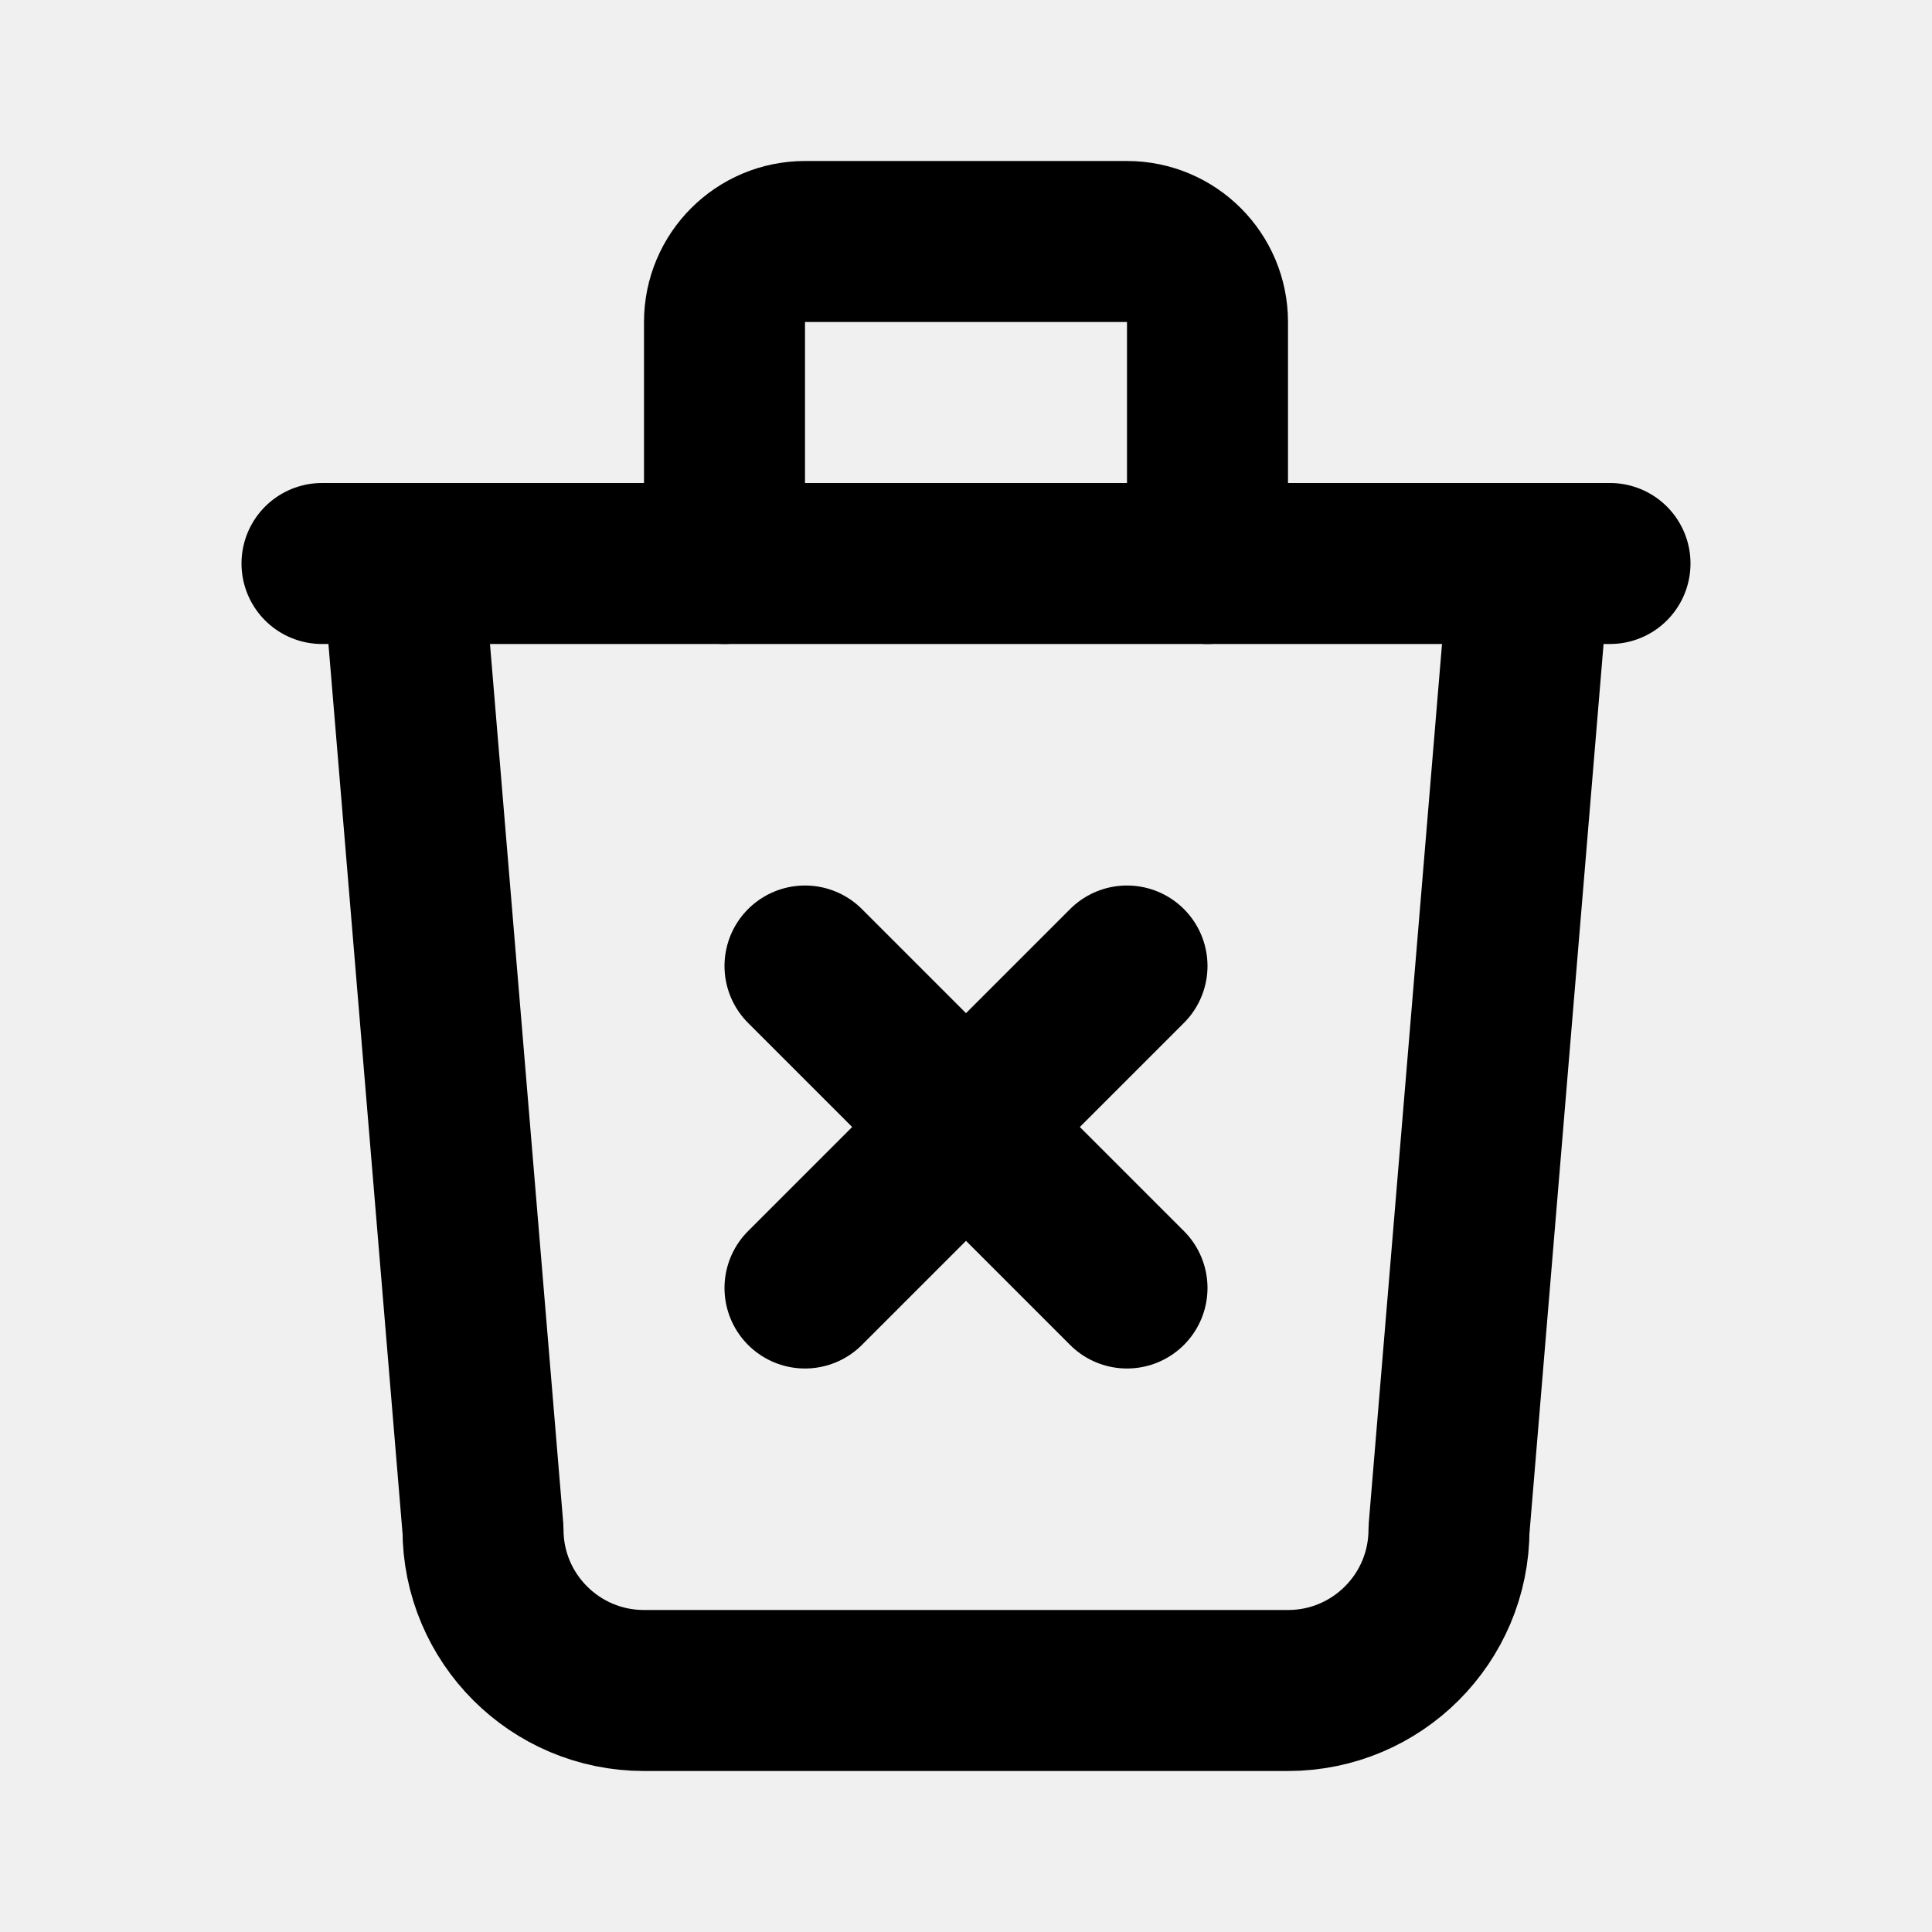
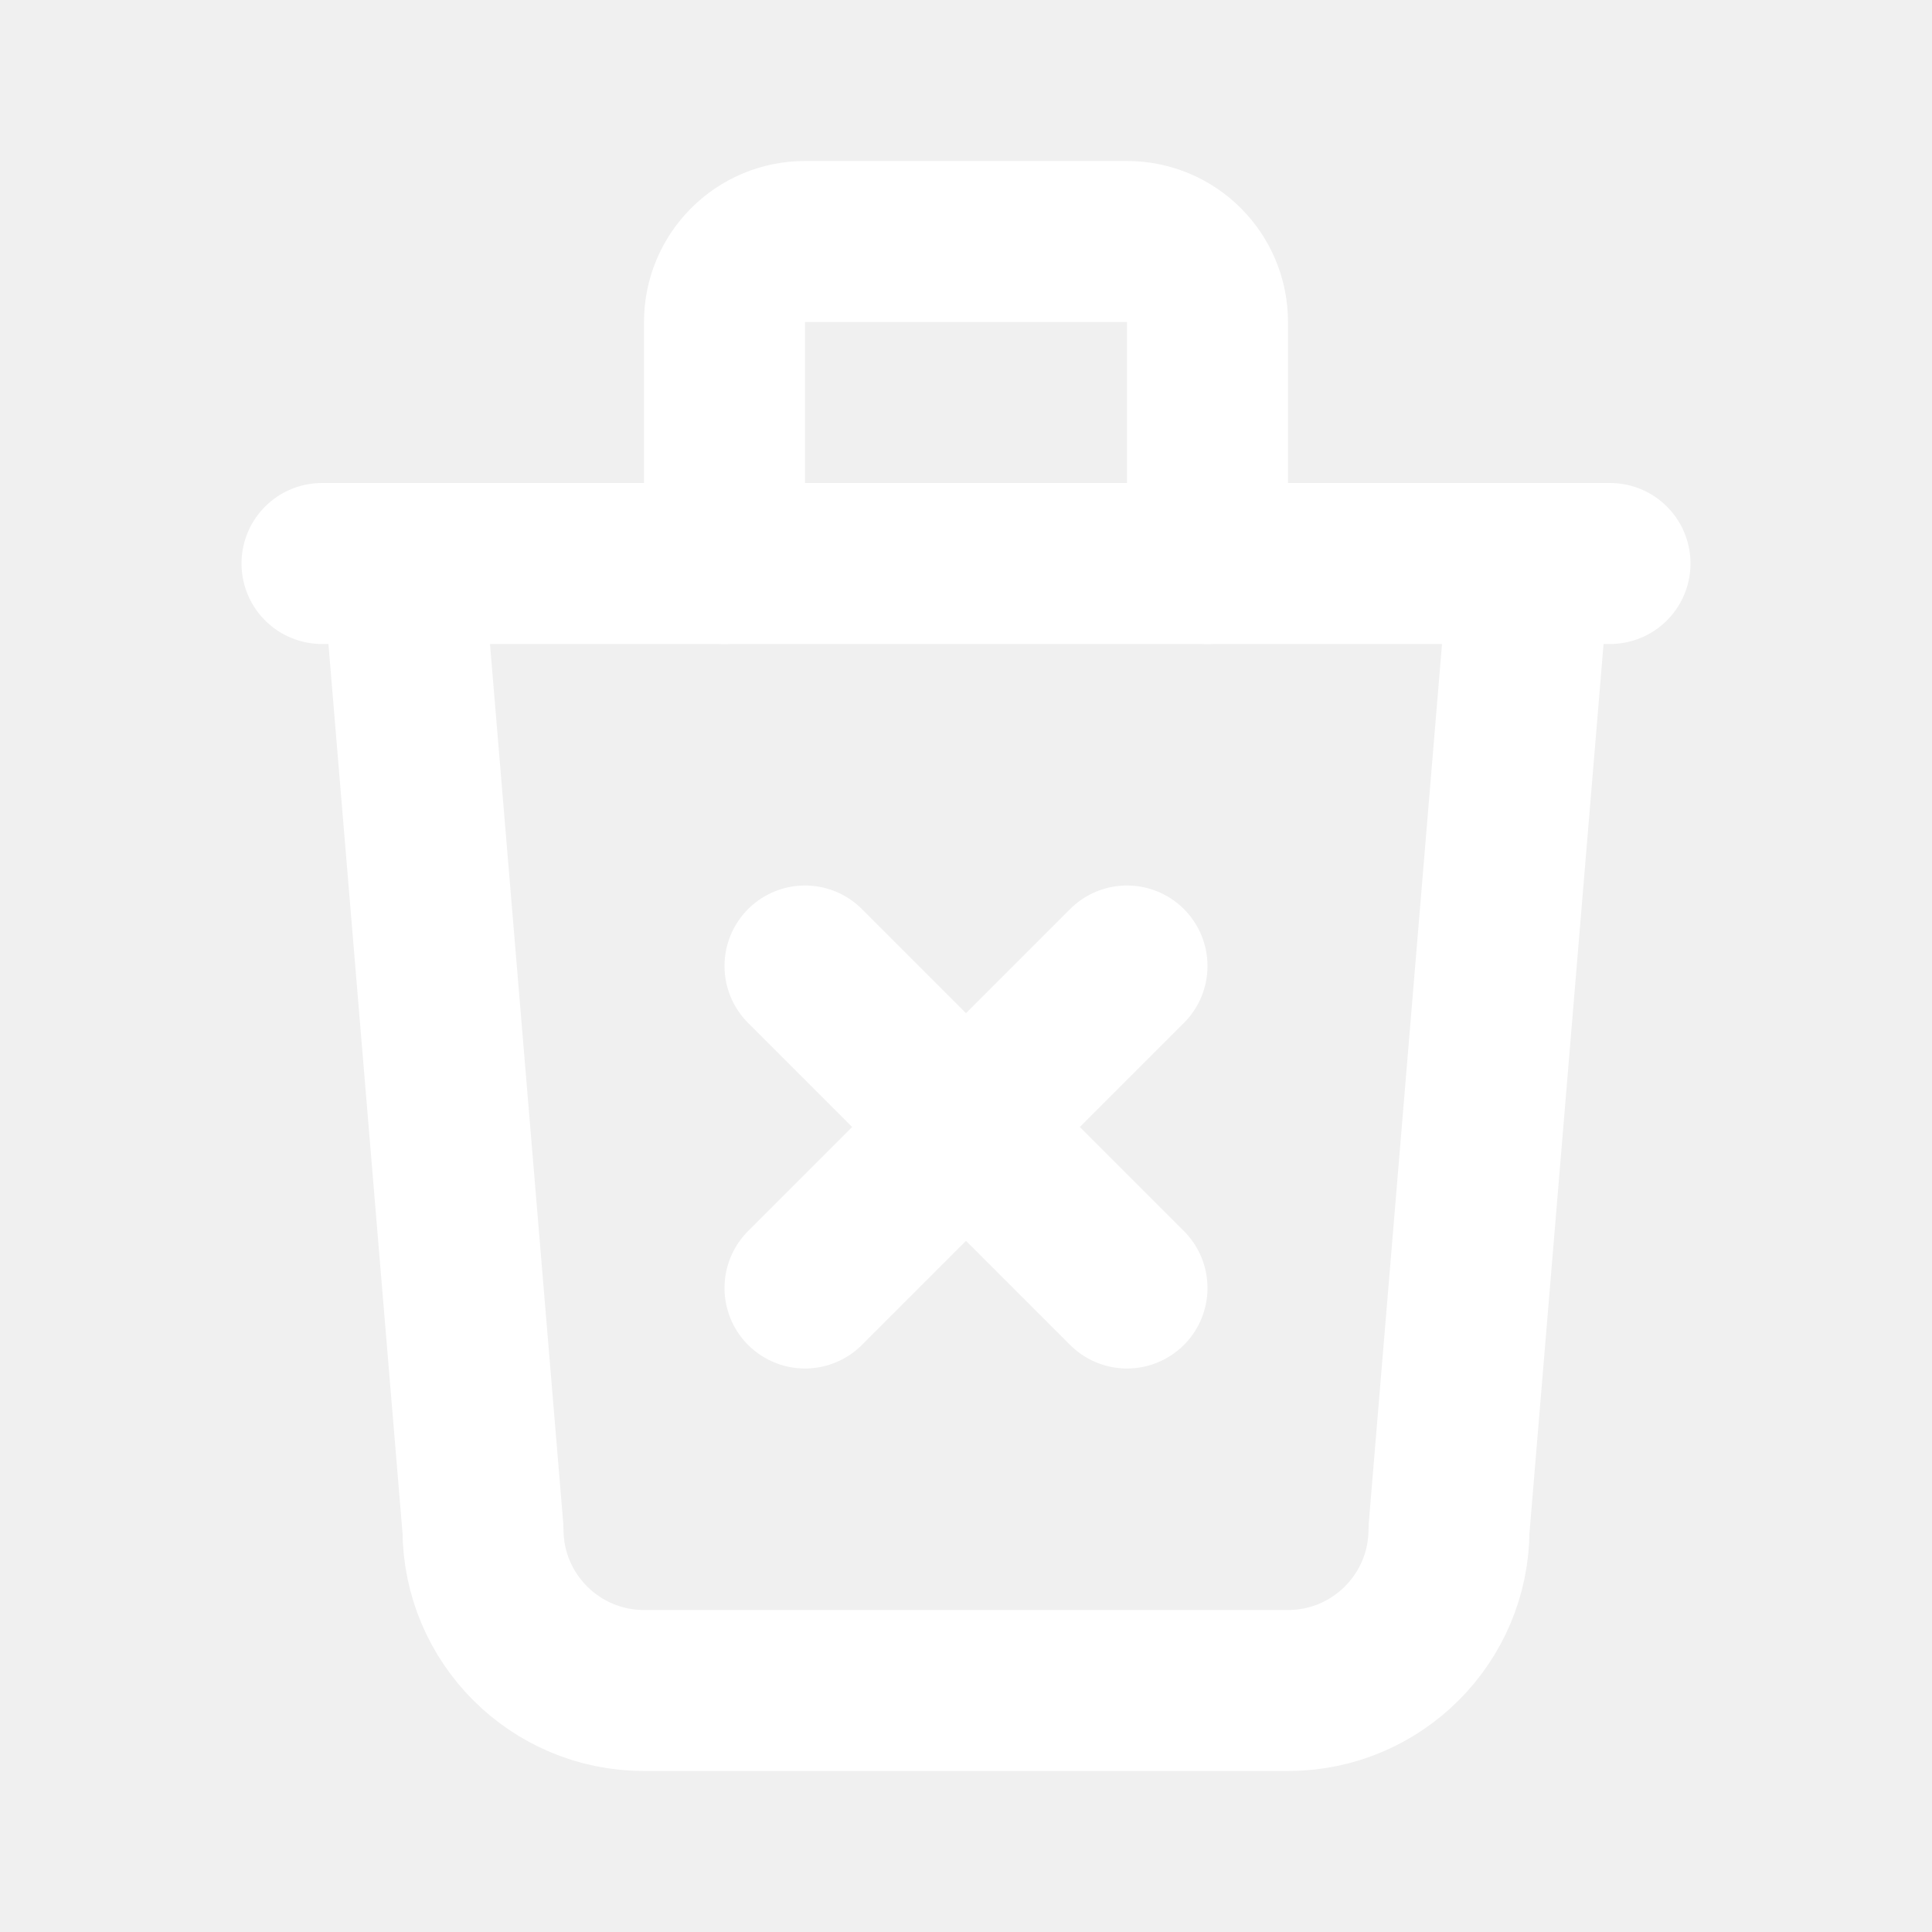
<svg xmlns="http://www.w3.org/2000/svg" class="icon icon-tabler icon-tabler-trash-x" width="24" height="24" viewBox="0 0 24 24" stroke-width="2" stroke="currentColor" fill="none" stroke-linecap="round" stroke-linejoin="round">
  <path stroke="none" d="M0 0h24v24H0z" fill="none" />
-   <path d="M4 7h16" />
-   <path d="M5 7l1 12a2 2 0 0 0 2 2h8a2 2 0 0 0 2 -2l1 -12" />
-   <path d="M9 7v-3a1 1 0 0 1 1 -1h4a1 1 0 0 1 1 1v3" />
-   <path d="M10 12l4 4m0 -4l-4 4" />
+   <path d="M4 7h16" stroke="white" />
+   <path d="M5 7l1 12a2 2 0 0 0 2 2h8a2 2 0 0 0 2 -2l1 -12" stroke="white" />
+   <path d="M9 7v-3a1 1 0 0 1 1 -1h4a1 1 0 0 1 1 1v3" stroke="white" />
+   <path d="M10 12l4 4m0 -4l-4 4" stroke="white" />
</svg>
